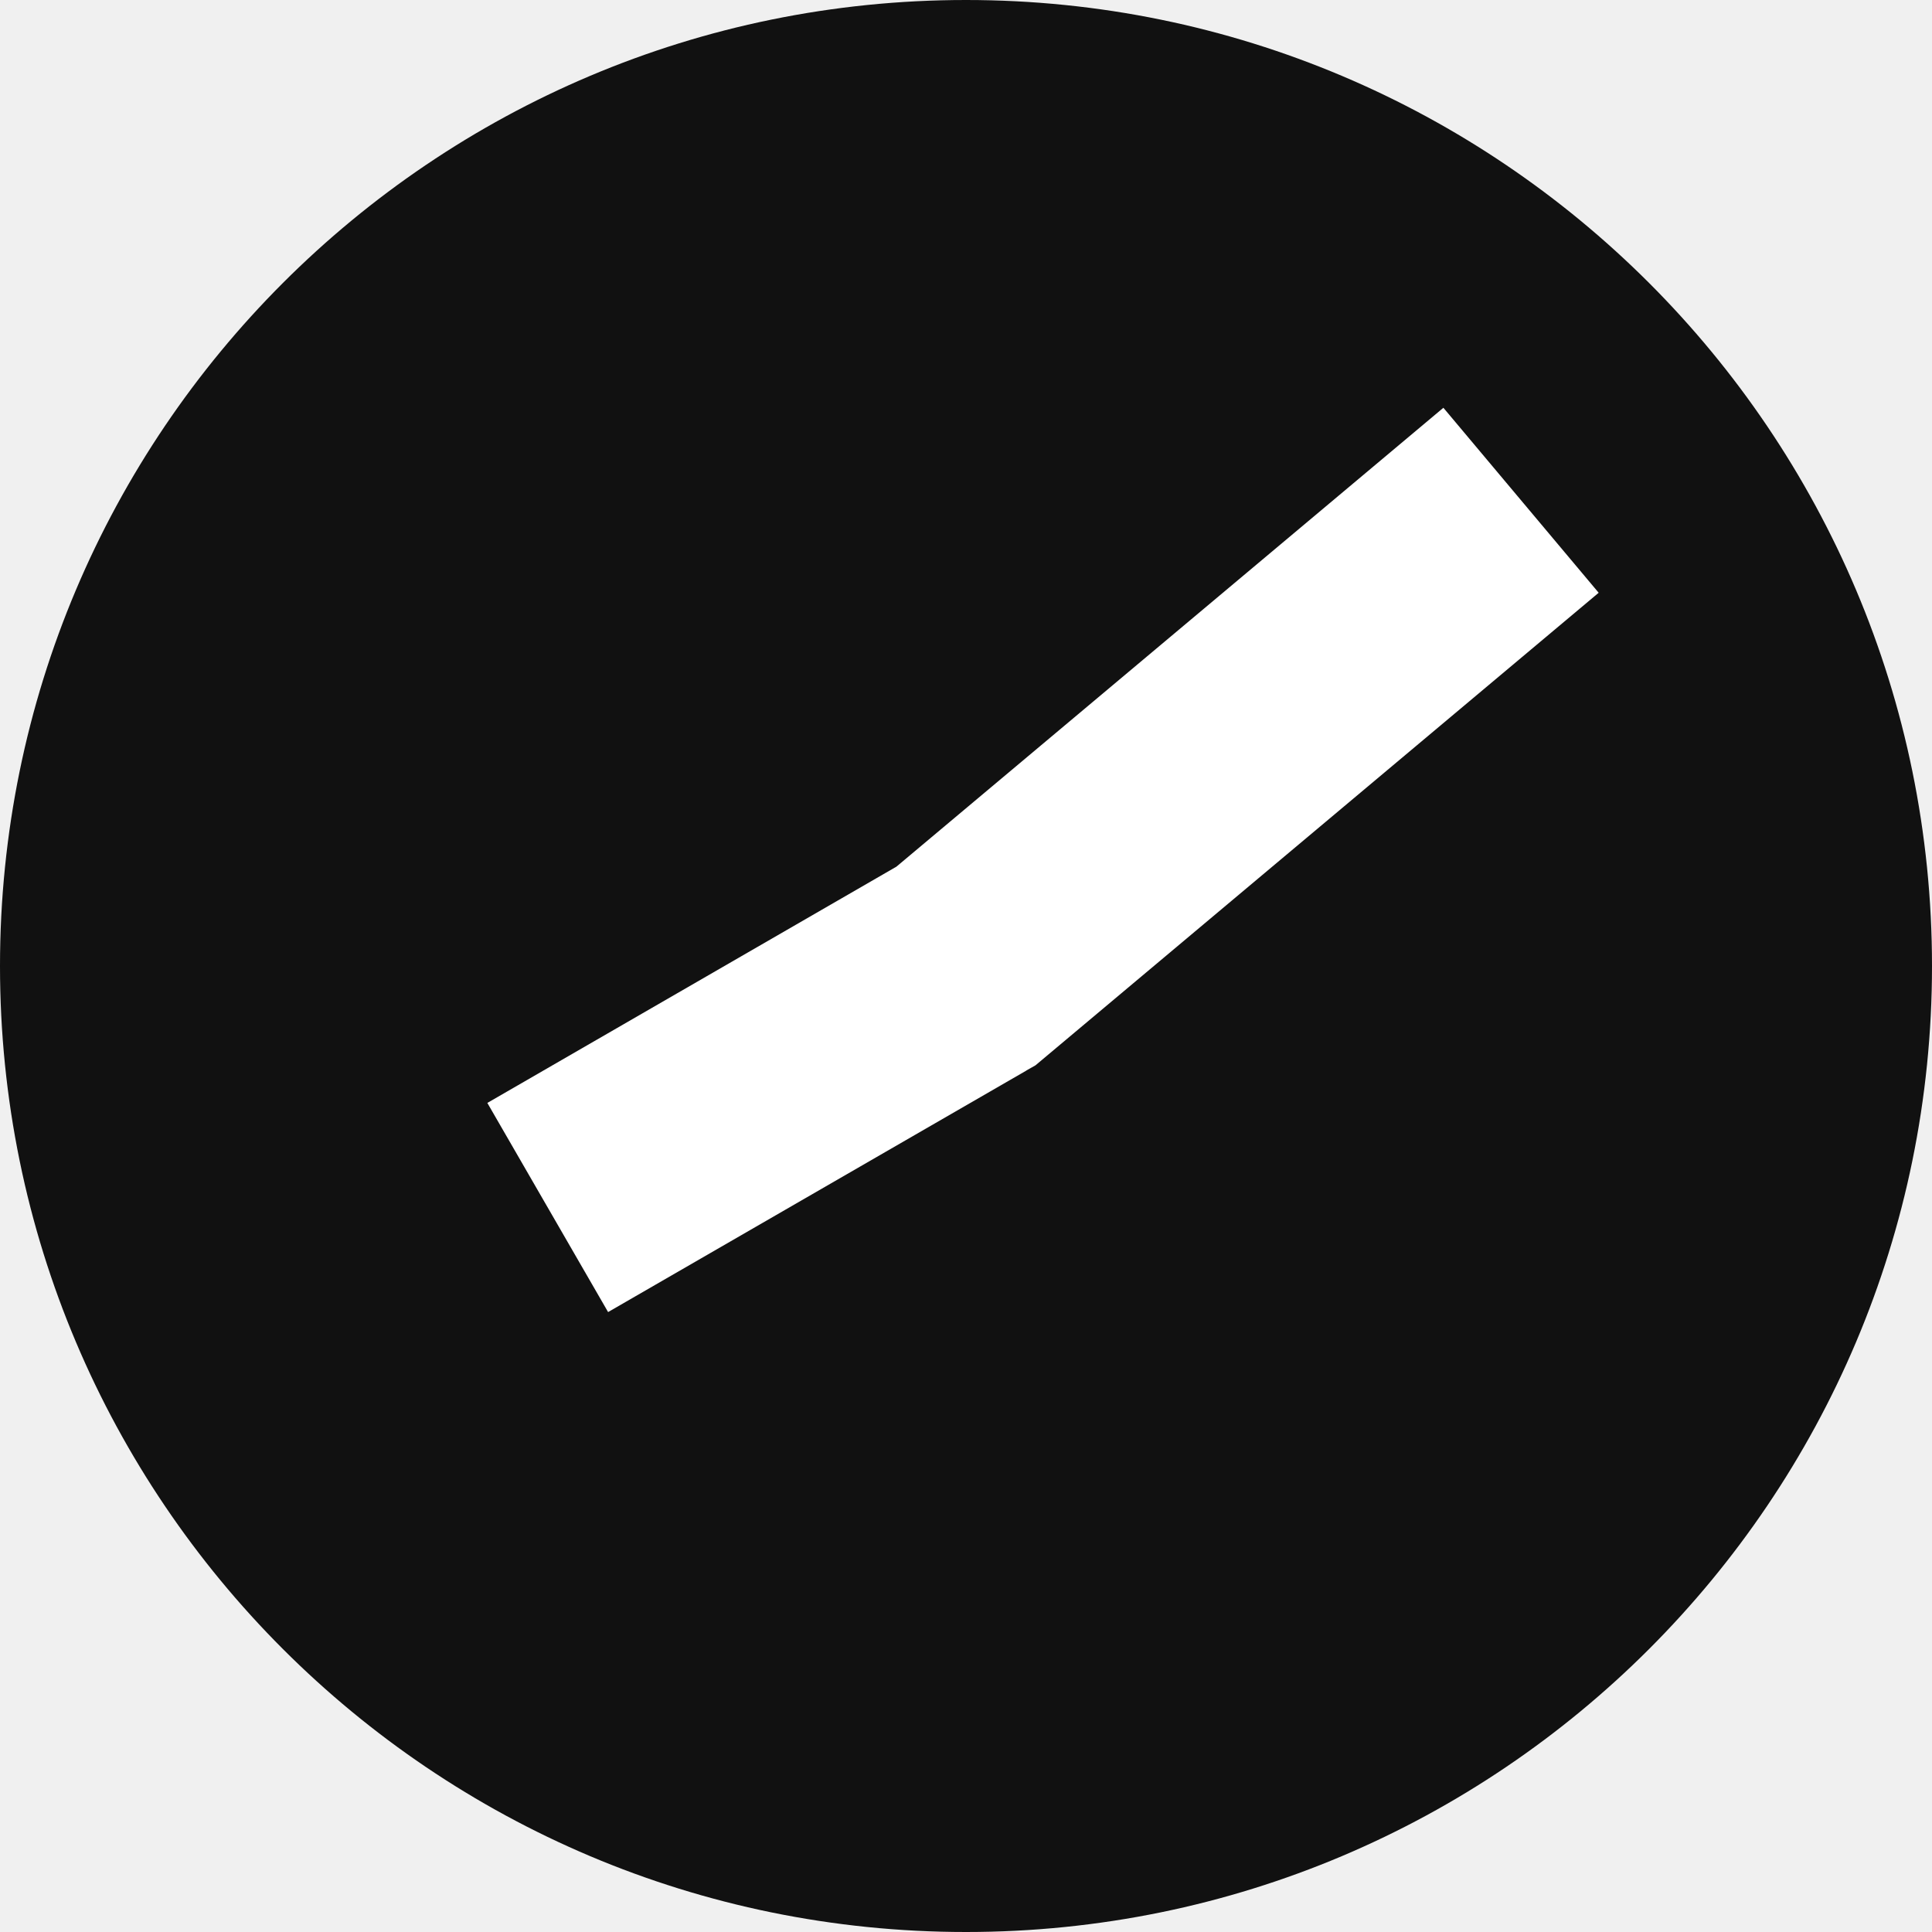
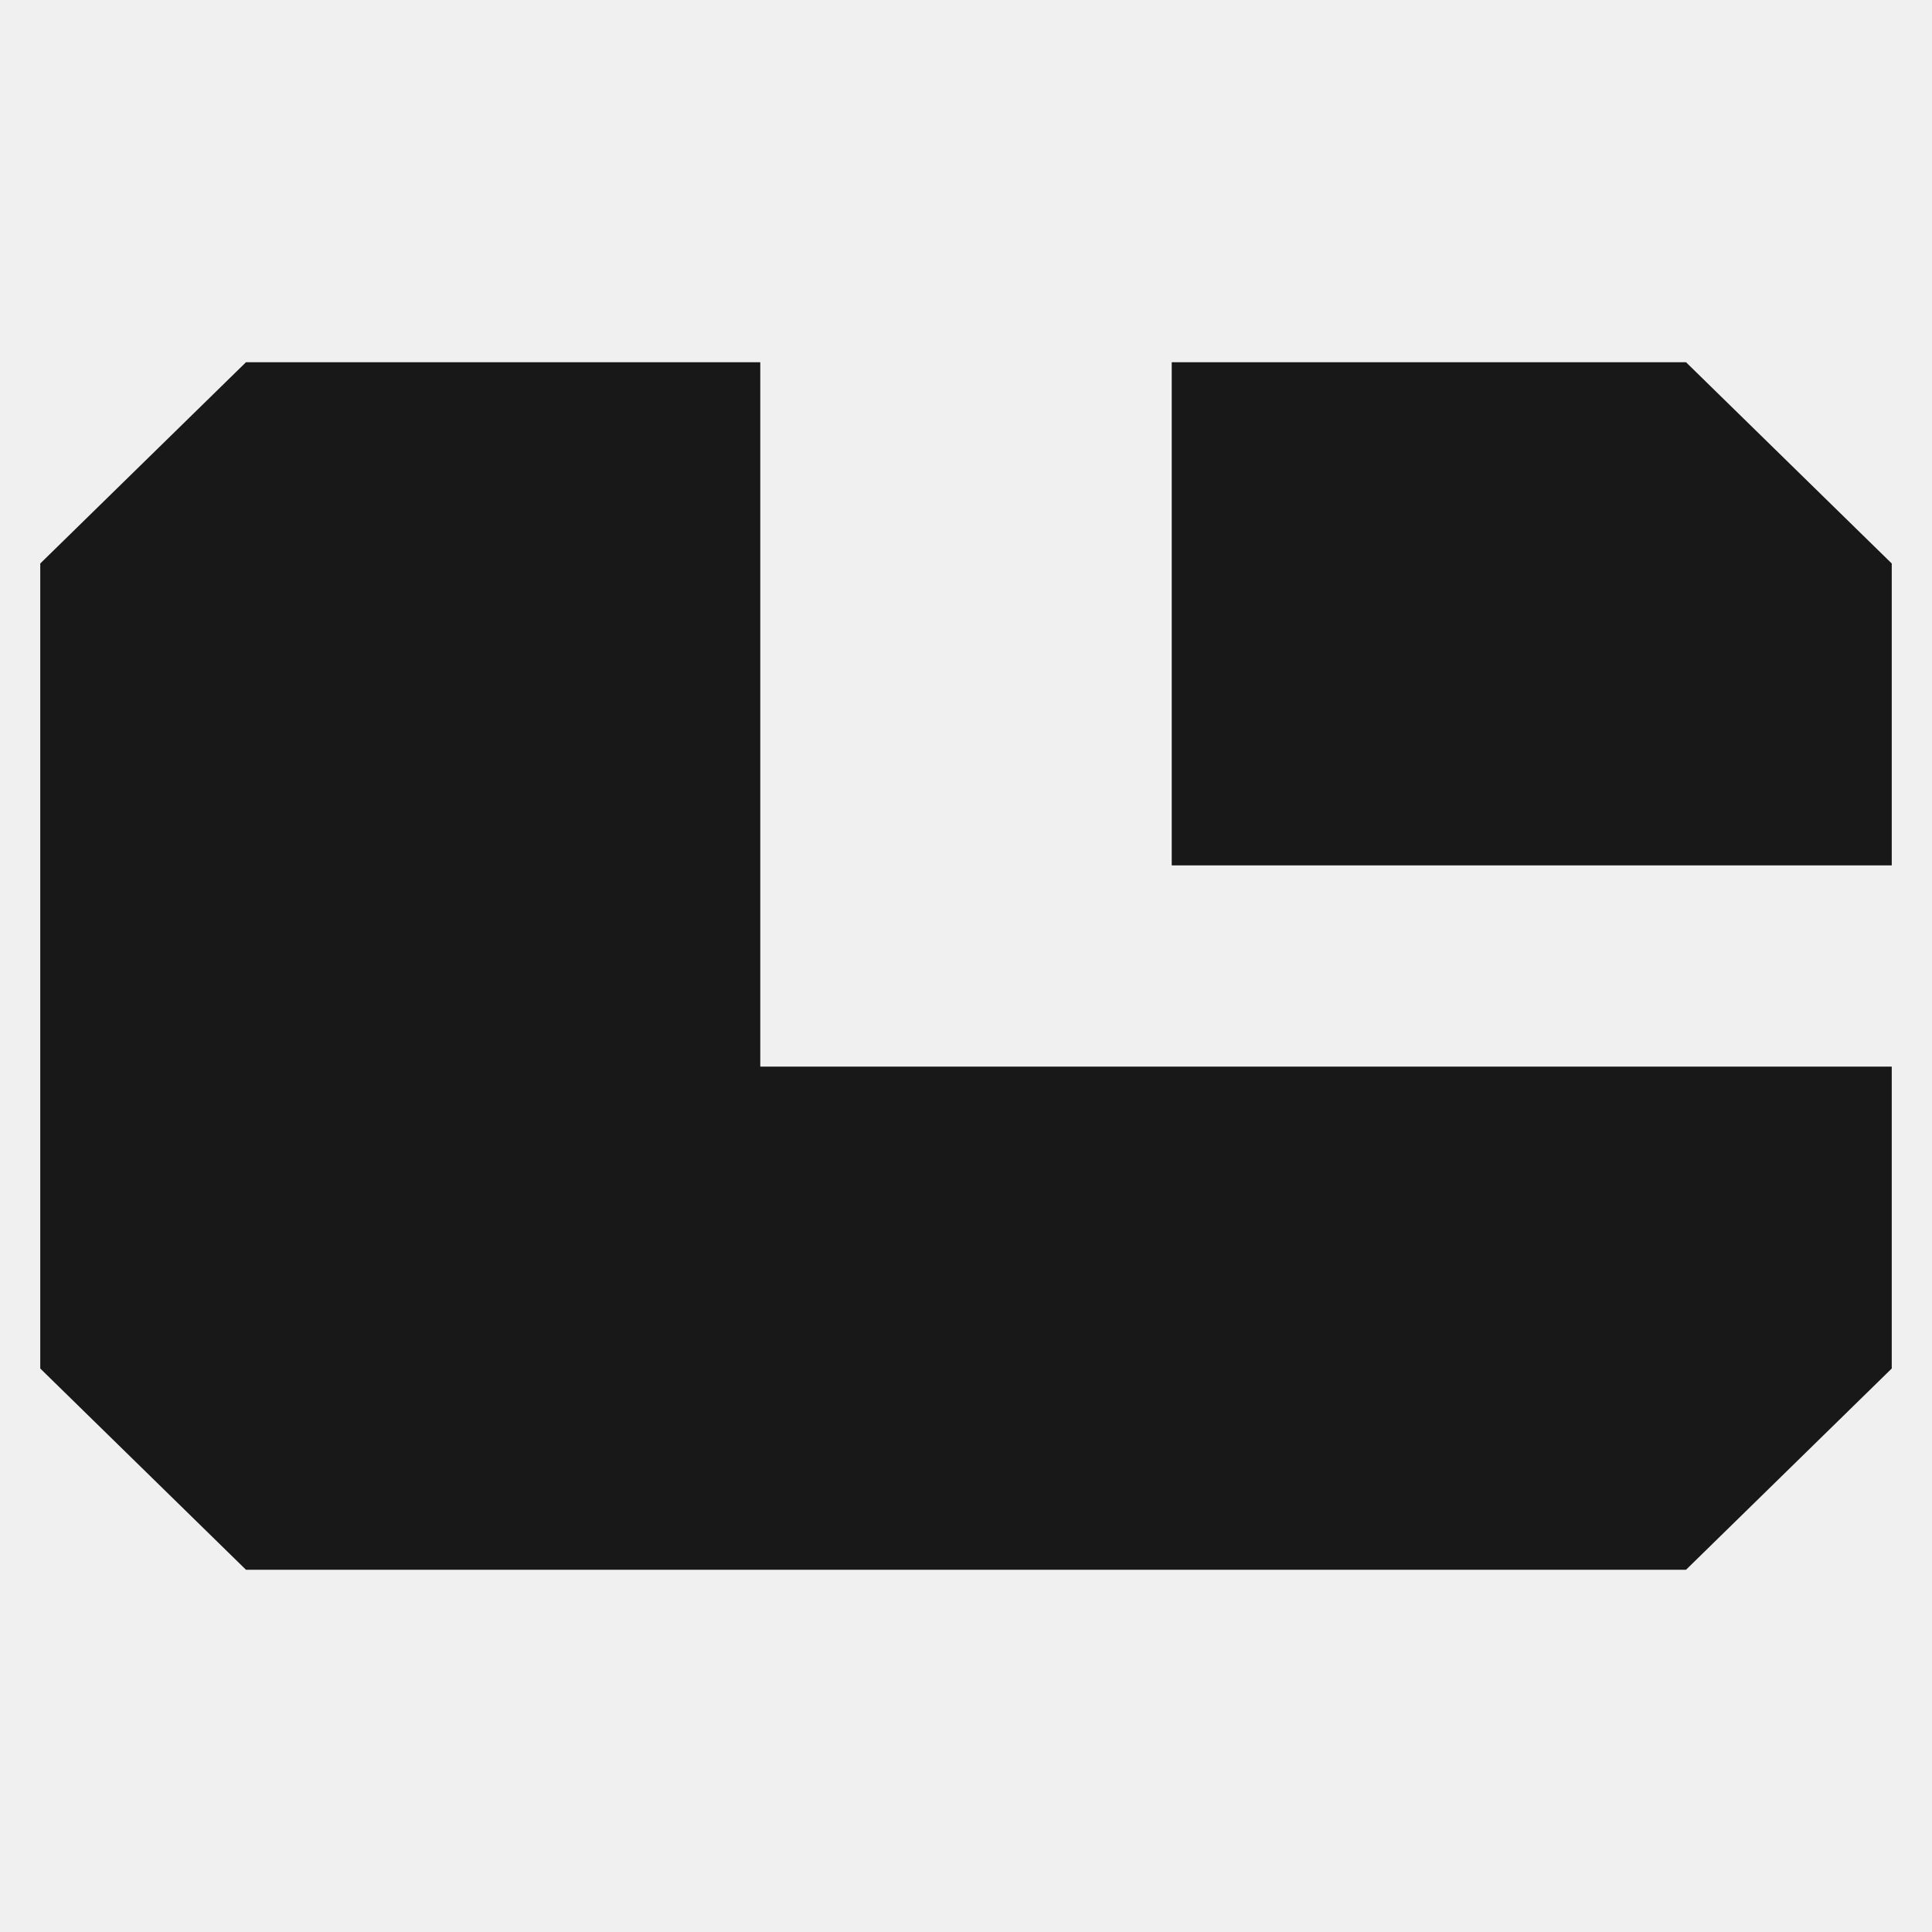
- <svg xmlns="http://www.w3.org/2000/svg" width="32" height="32" viewBox="0 0 32 32" fill="none">
-   <circle cx="16" cy="16" r="16" fill="#111111" />
-   <path d="M26.479 9.818L17.151 17.645L16.999 17.731L17 17.732L10.072 21.732L8.072 18.268L14.847 14.355L23.907 6.754L26.479 9.818Z" fill="white" />
+ <svg xmlns="http://www.w3.org/2000/svg" width="48" height="48" viewBox="0 0 48 48" fill="none">
+   <path d="M18.889 9V26.5H47V34L41.889 39H6.111L1 34V14L6.111 9H18.889Z" fill="#181818" />
+   <path d="M41.889 9L47 14V21.5H29.111V9H41.889Z" fill="#181818" />
</svg>
